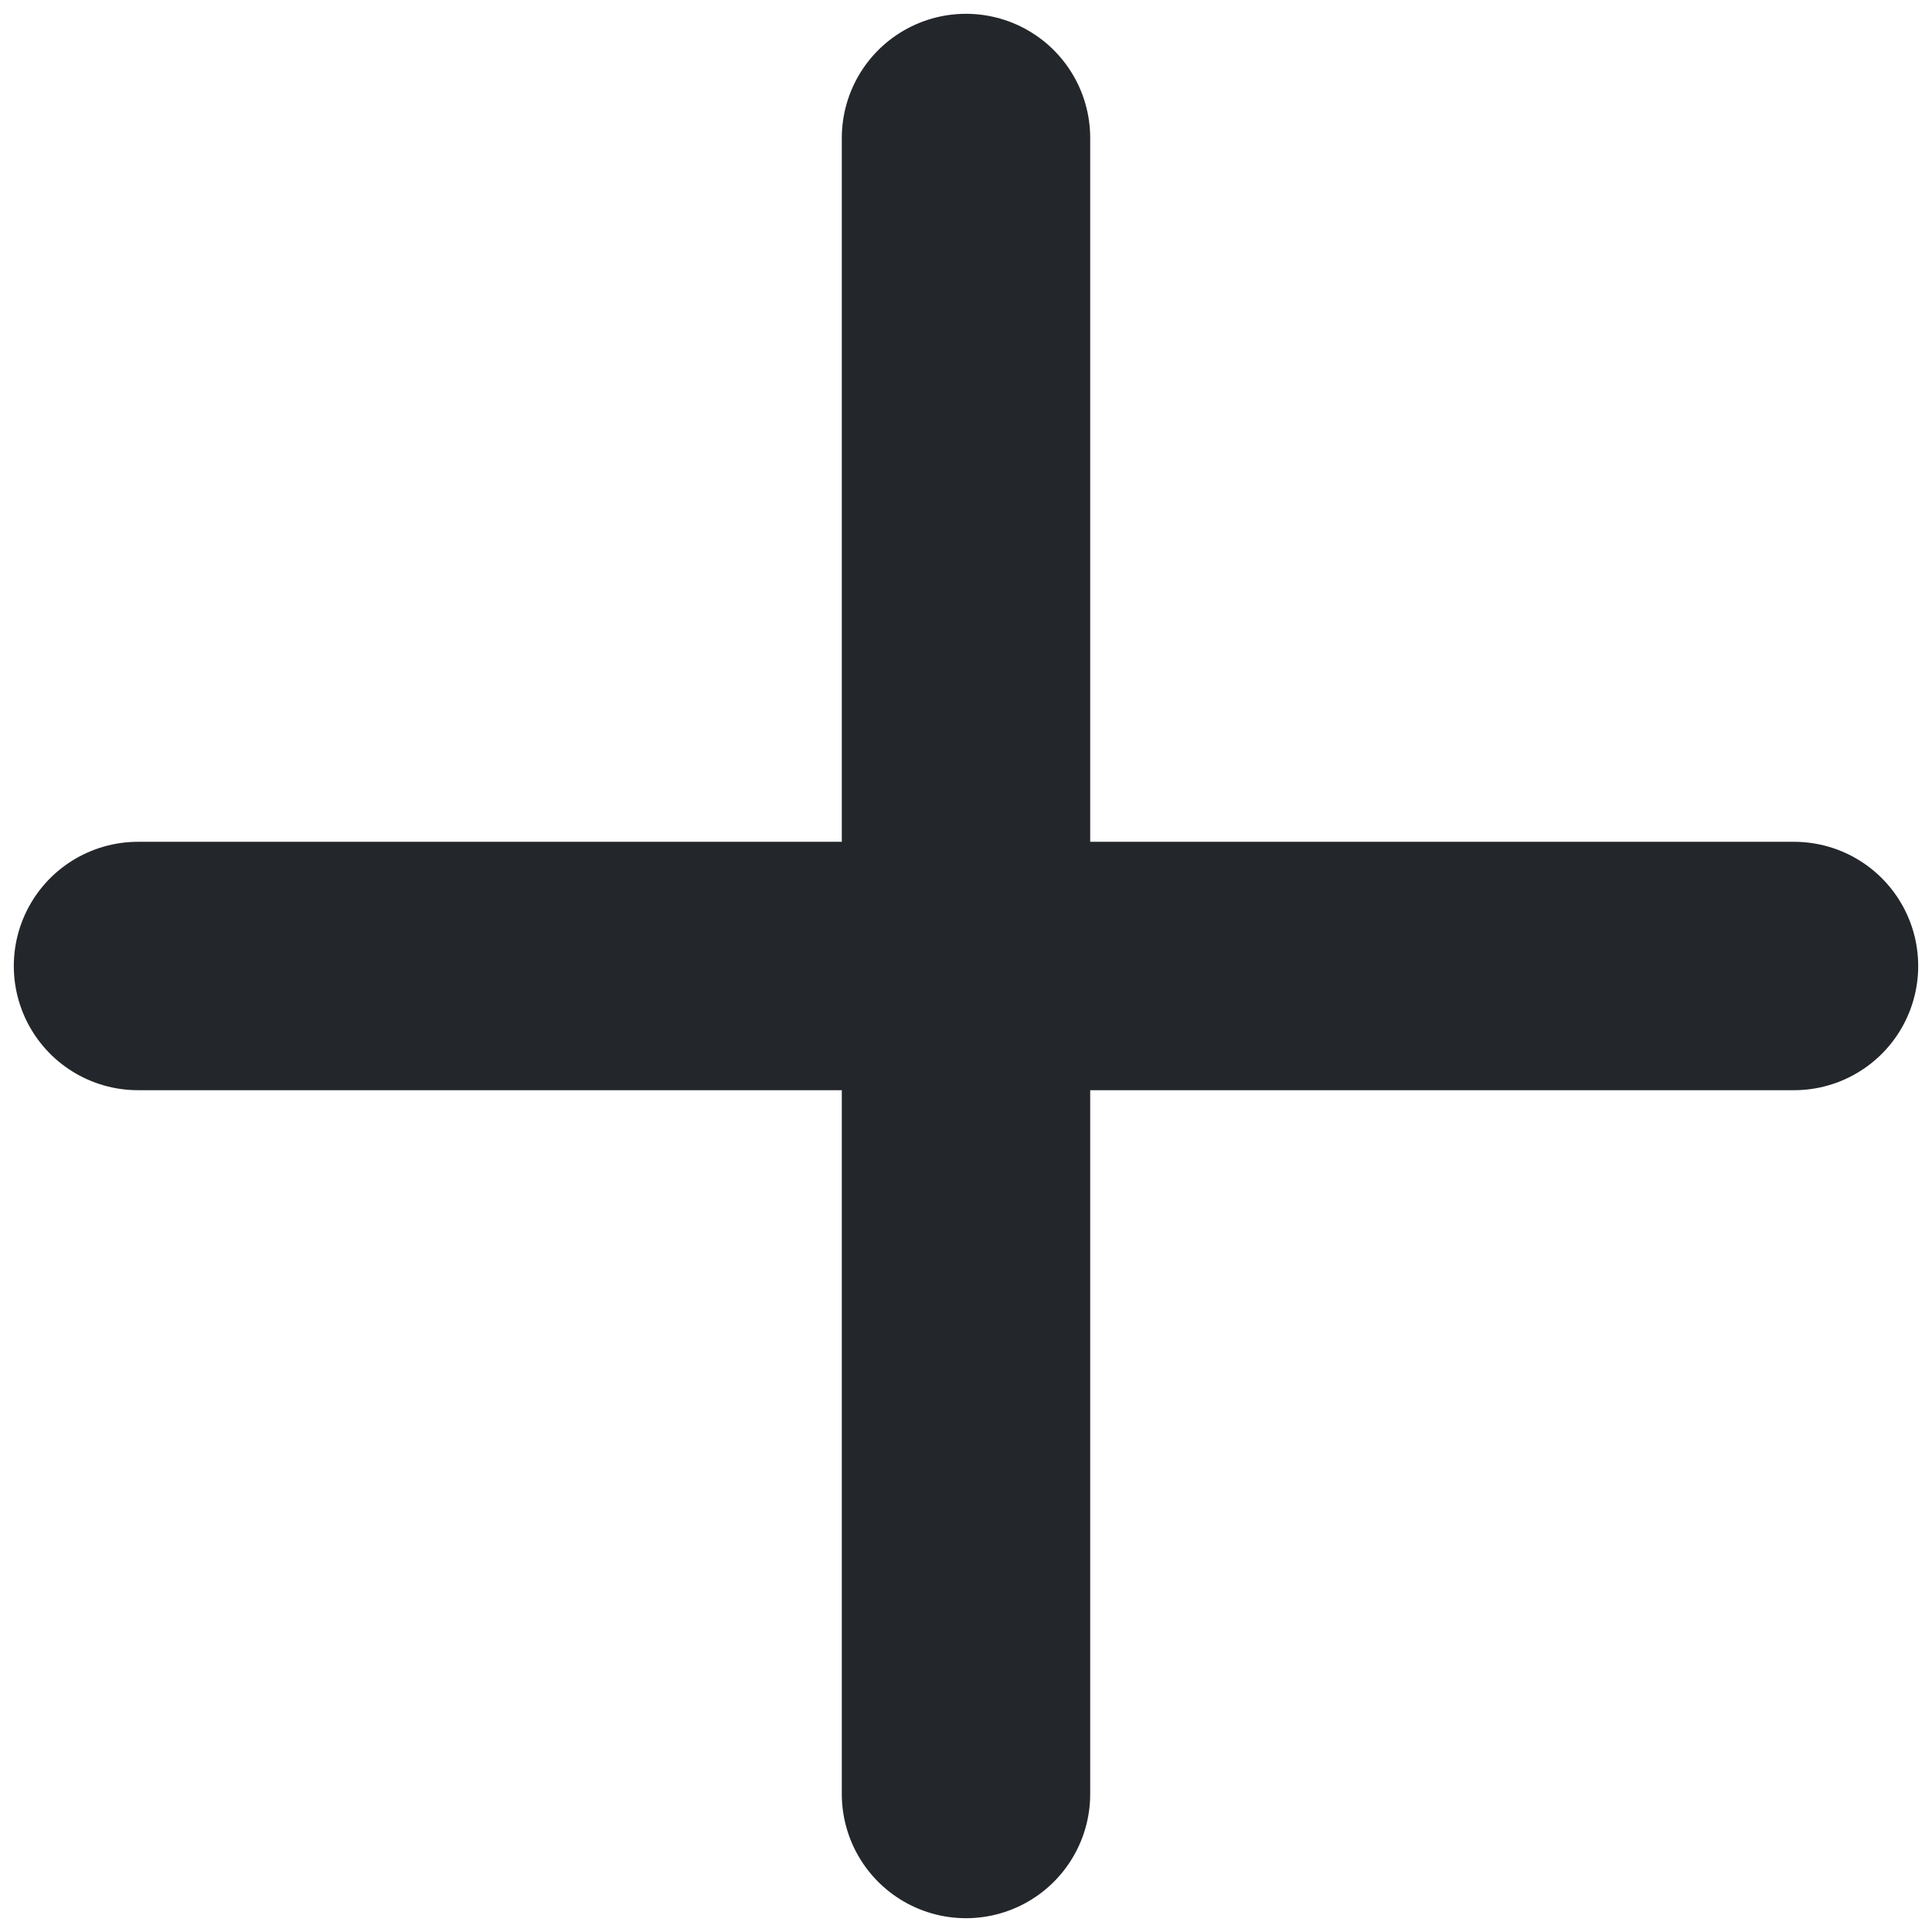
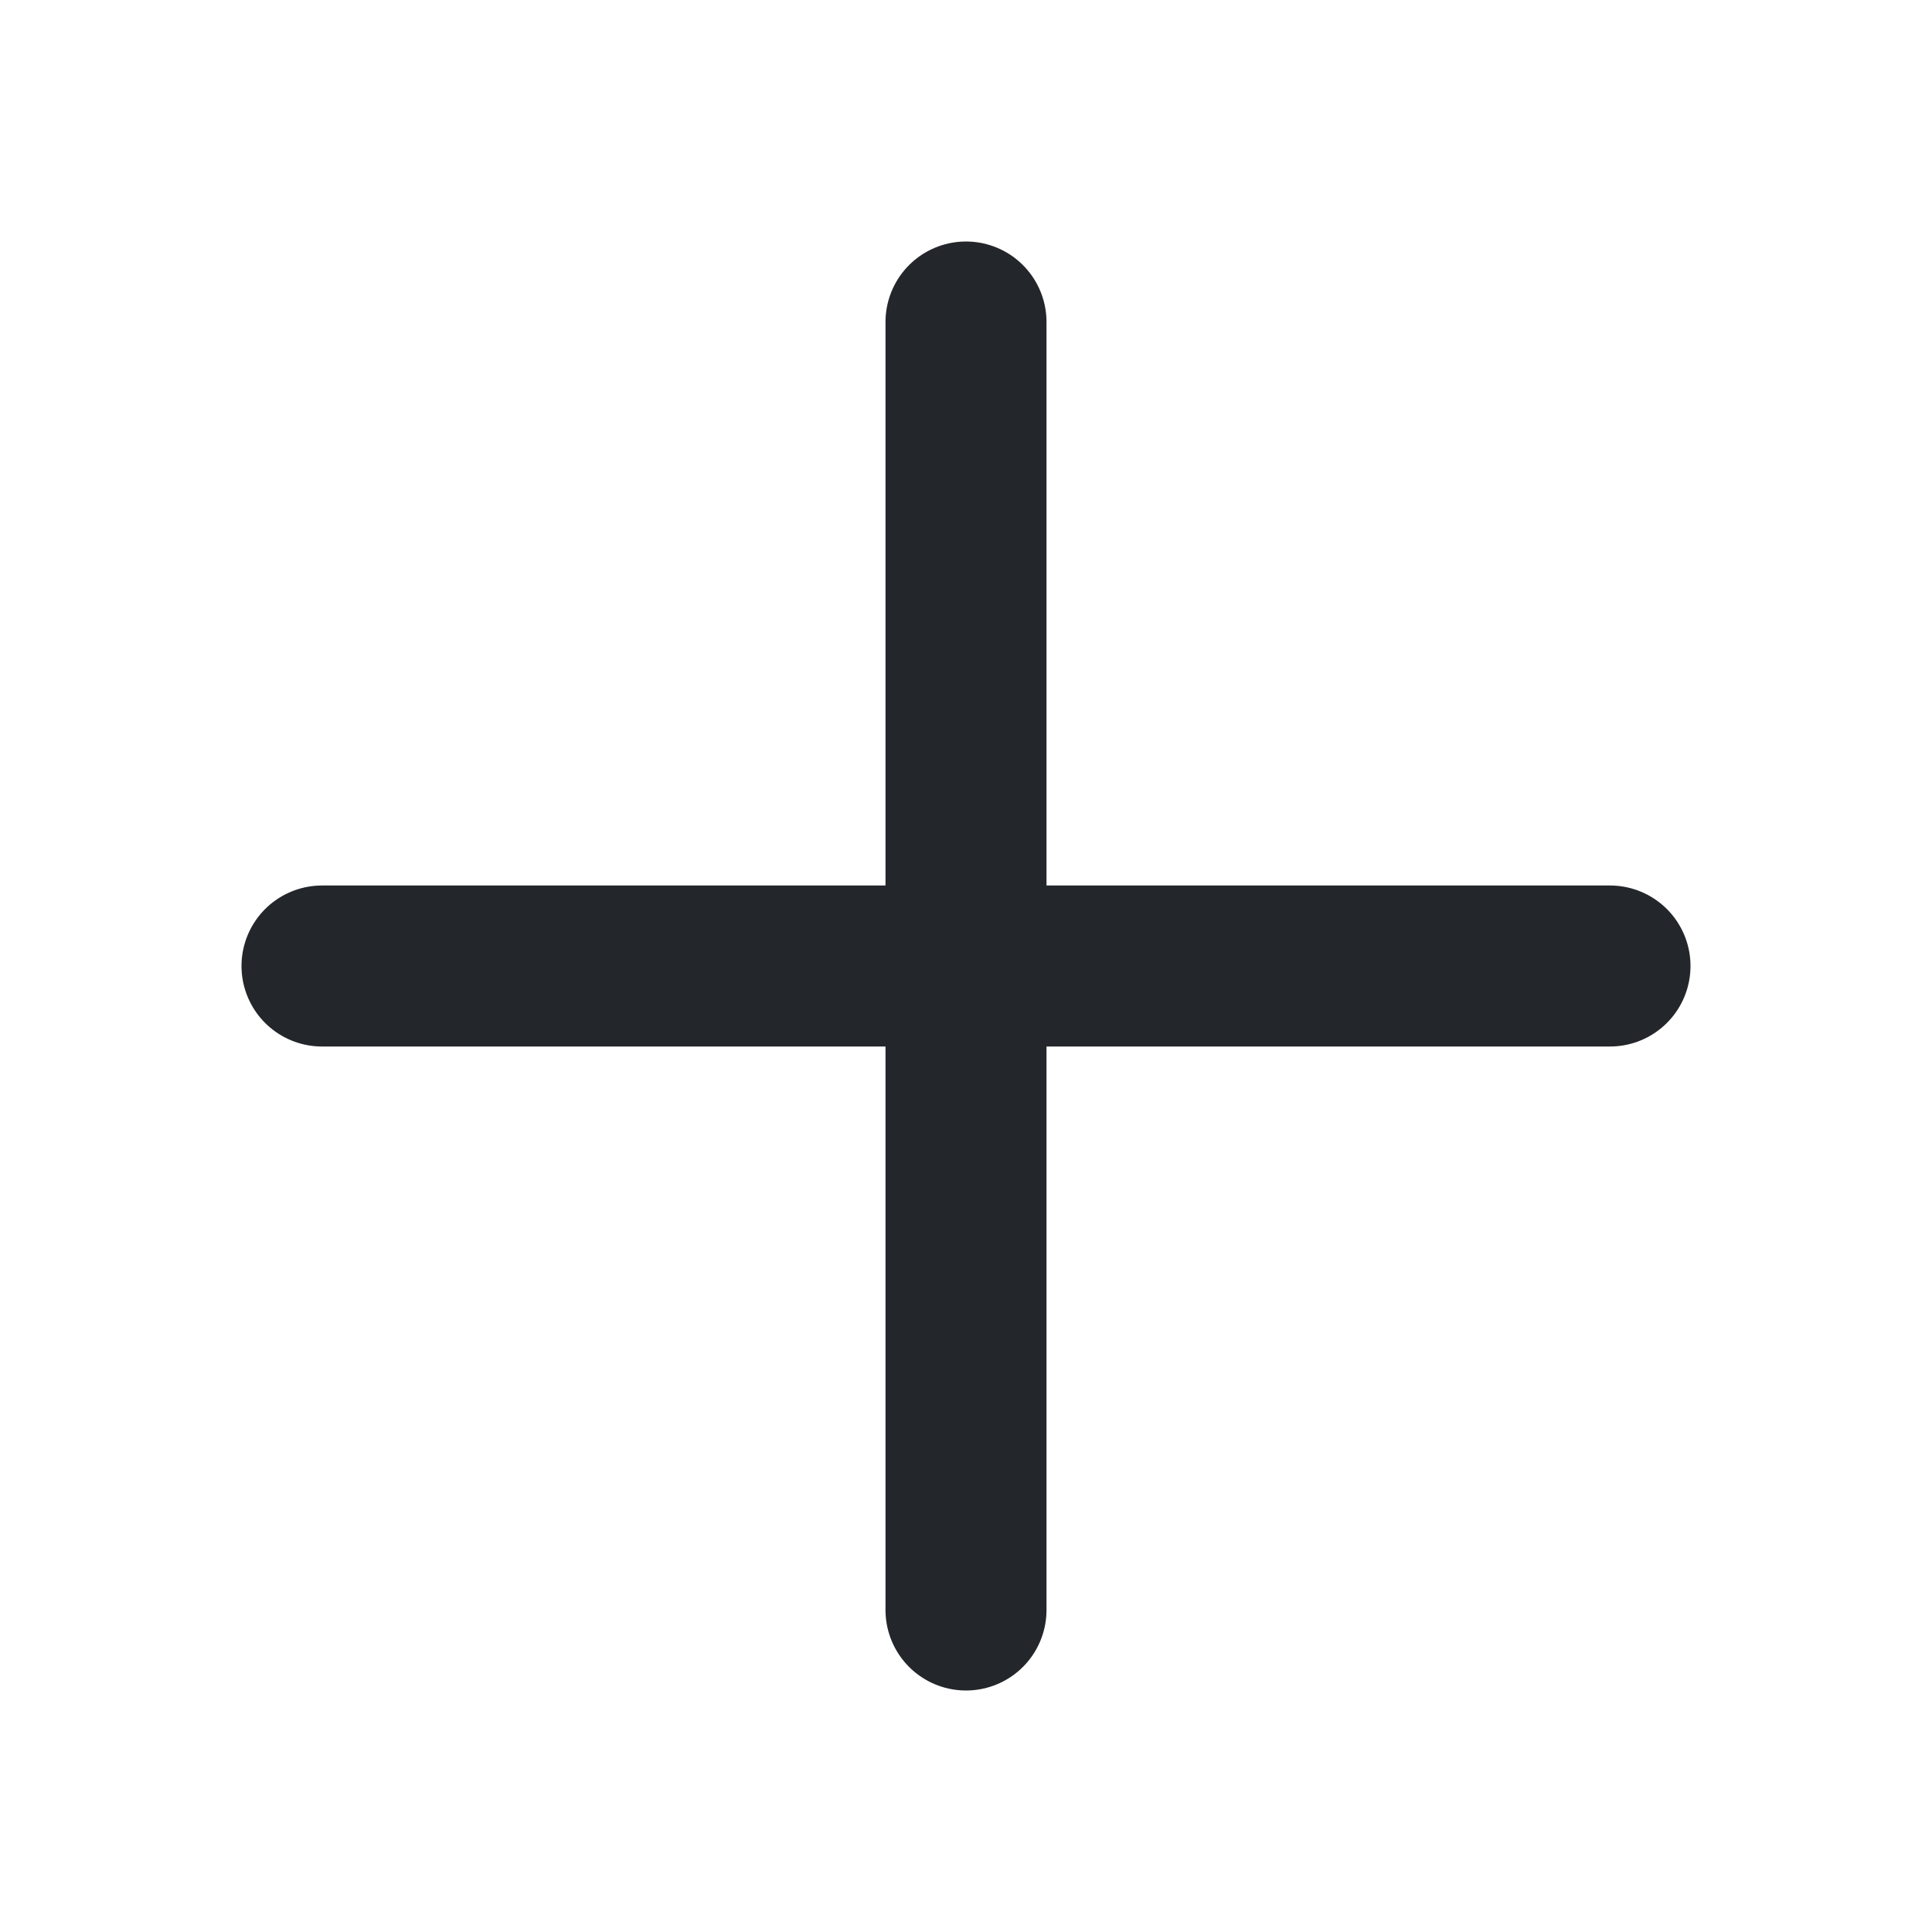
- <svg xmlns="http://www.w3.org/2000/svg" width="14" height="14" viewBox="0 0 14 14" fill="none">
-   <path d="M7 1V13M13 7L1 7" stroke="#23262A" stroke-width="1.8" stroke-linecap="round" stroke-linejoin="round" />
+ <svg xmlns="http://www.w3.org/2000/svg" width="24" height="24" viewBox="0 0 24 24" fill="none">
+   <path d="M12 4V20M20 12L4 12" stroke="#23262A" stroke-width="2" stroke-linecap="round" stroke-linejoin="round" />
</svg>
